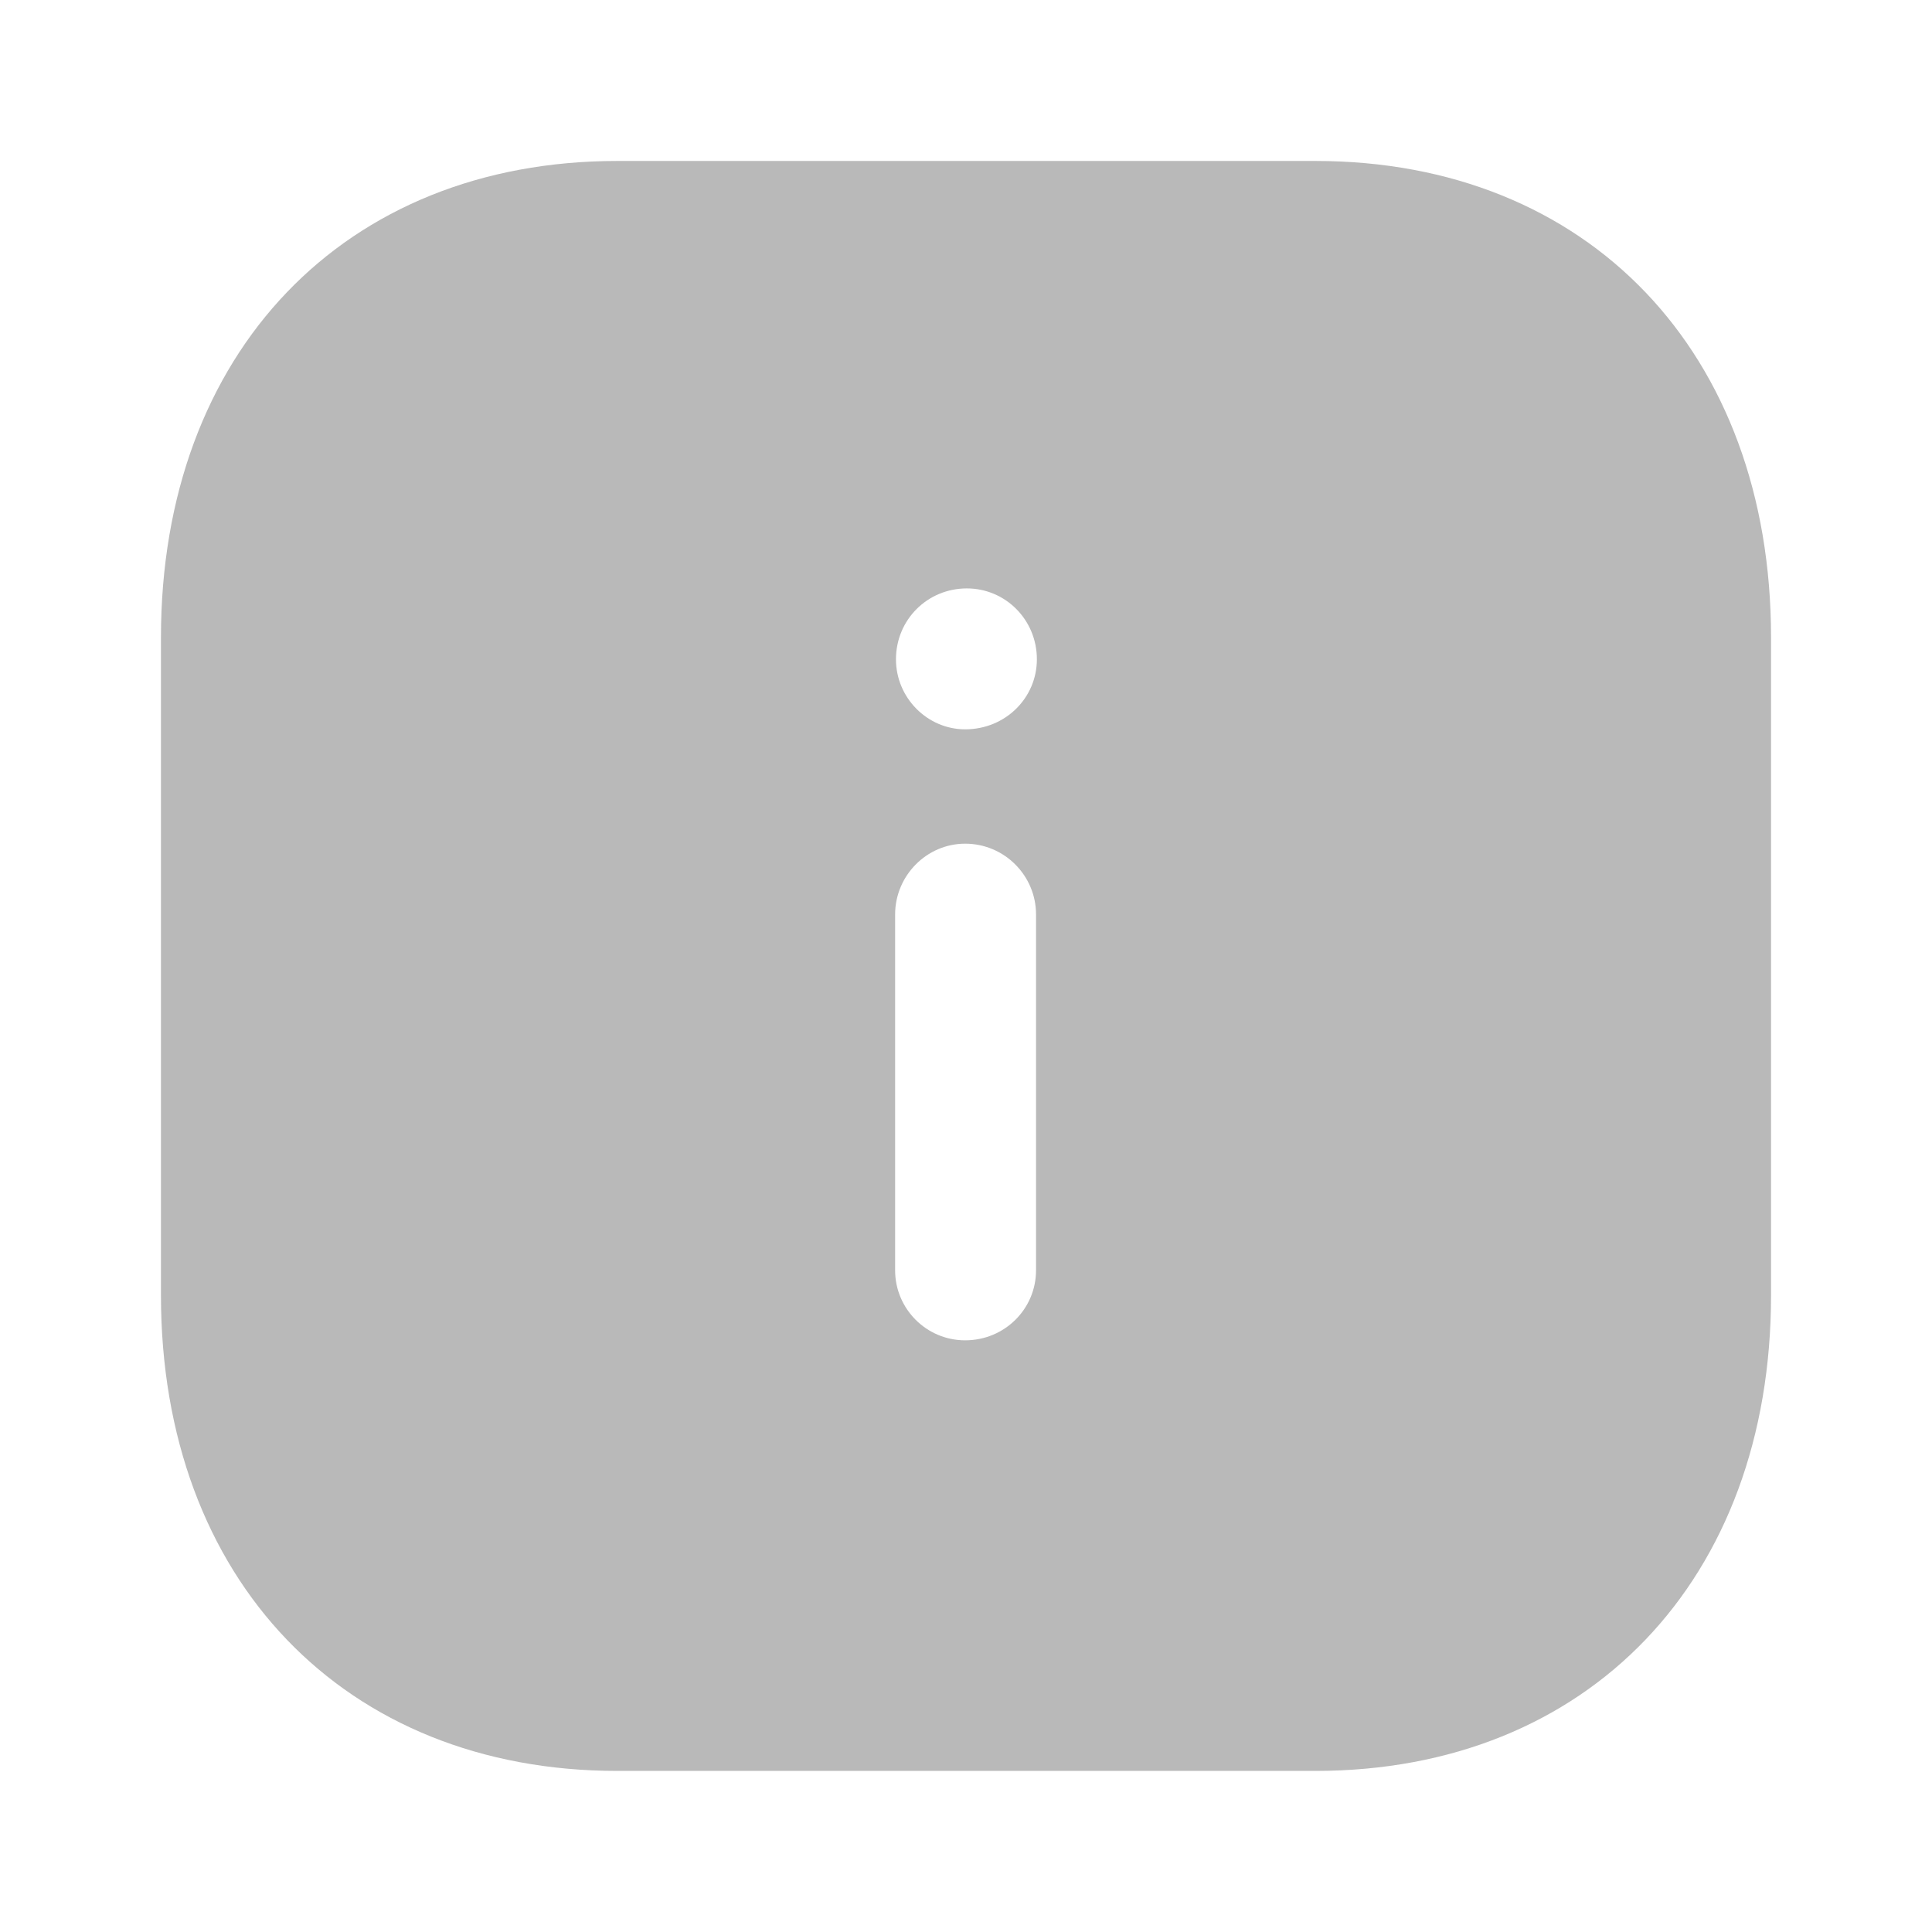
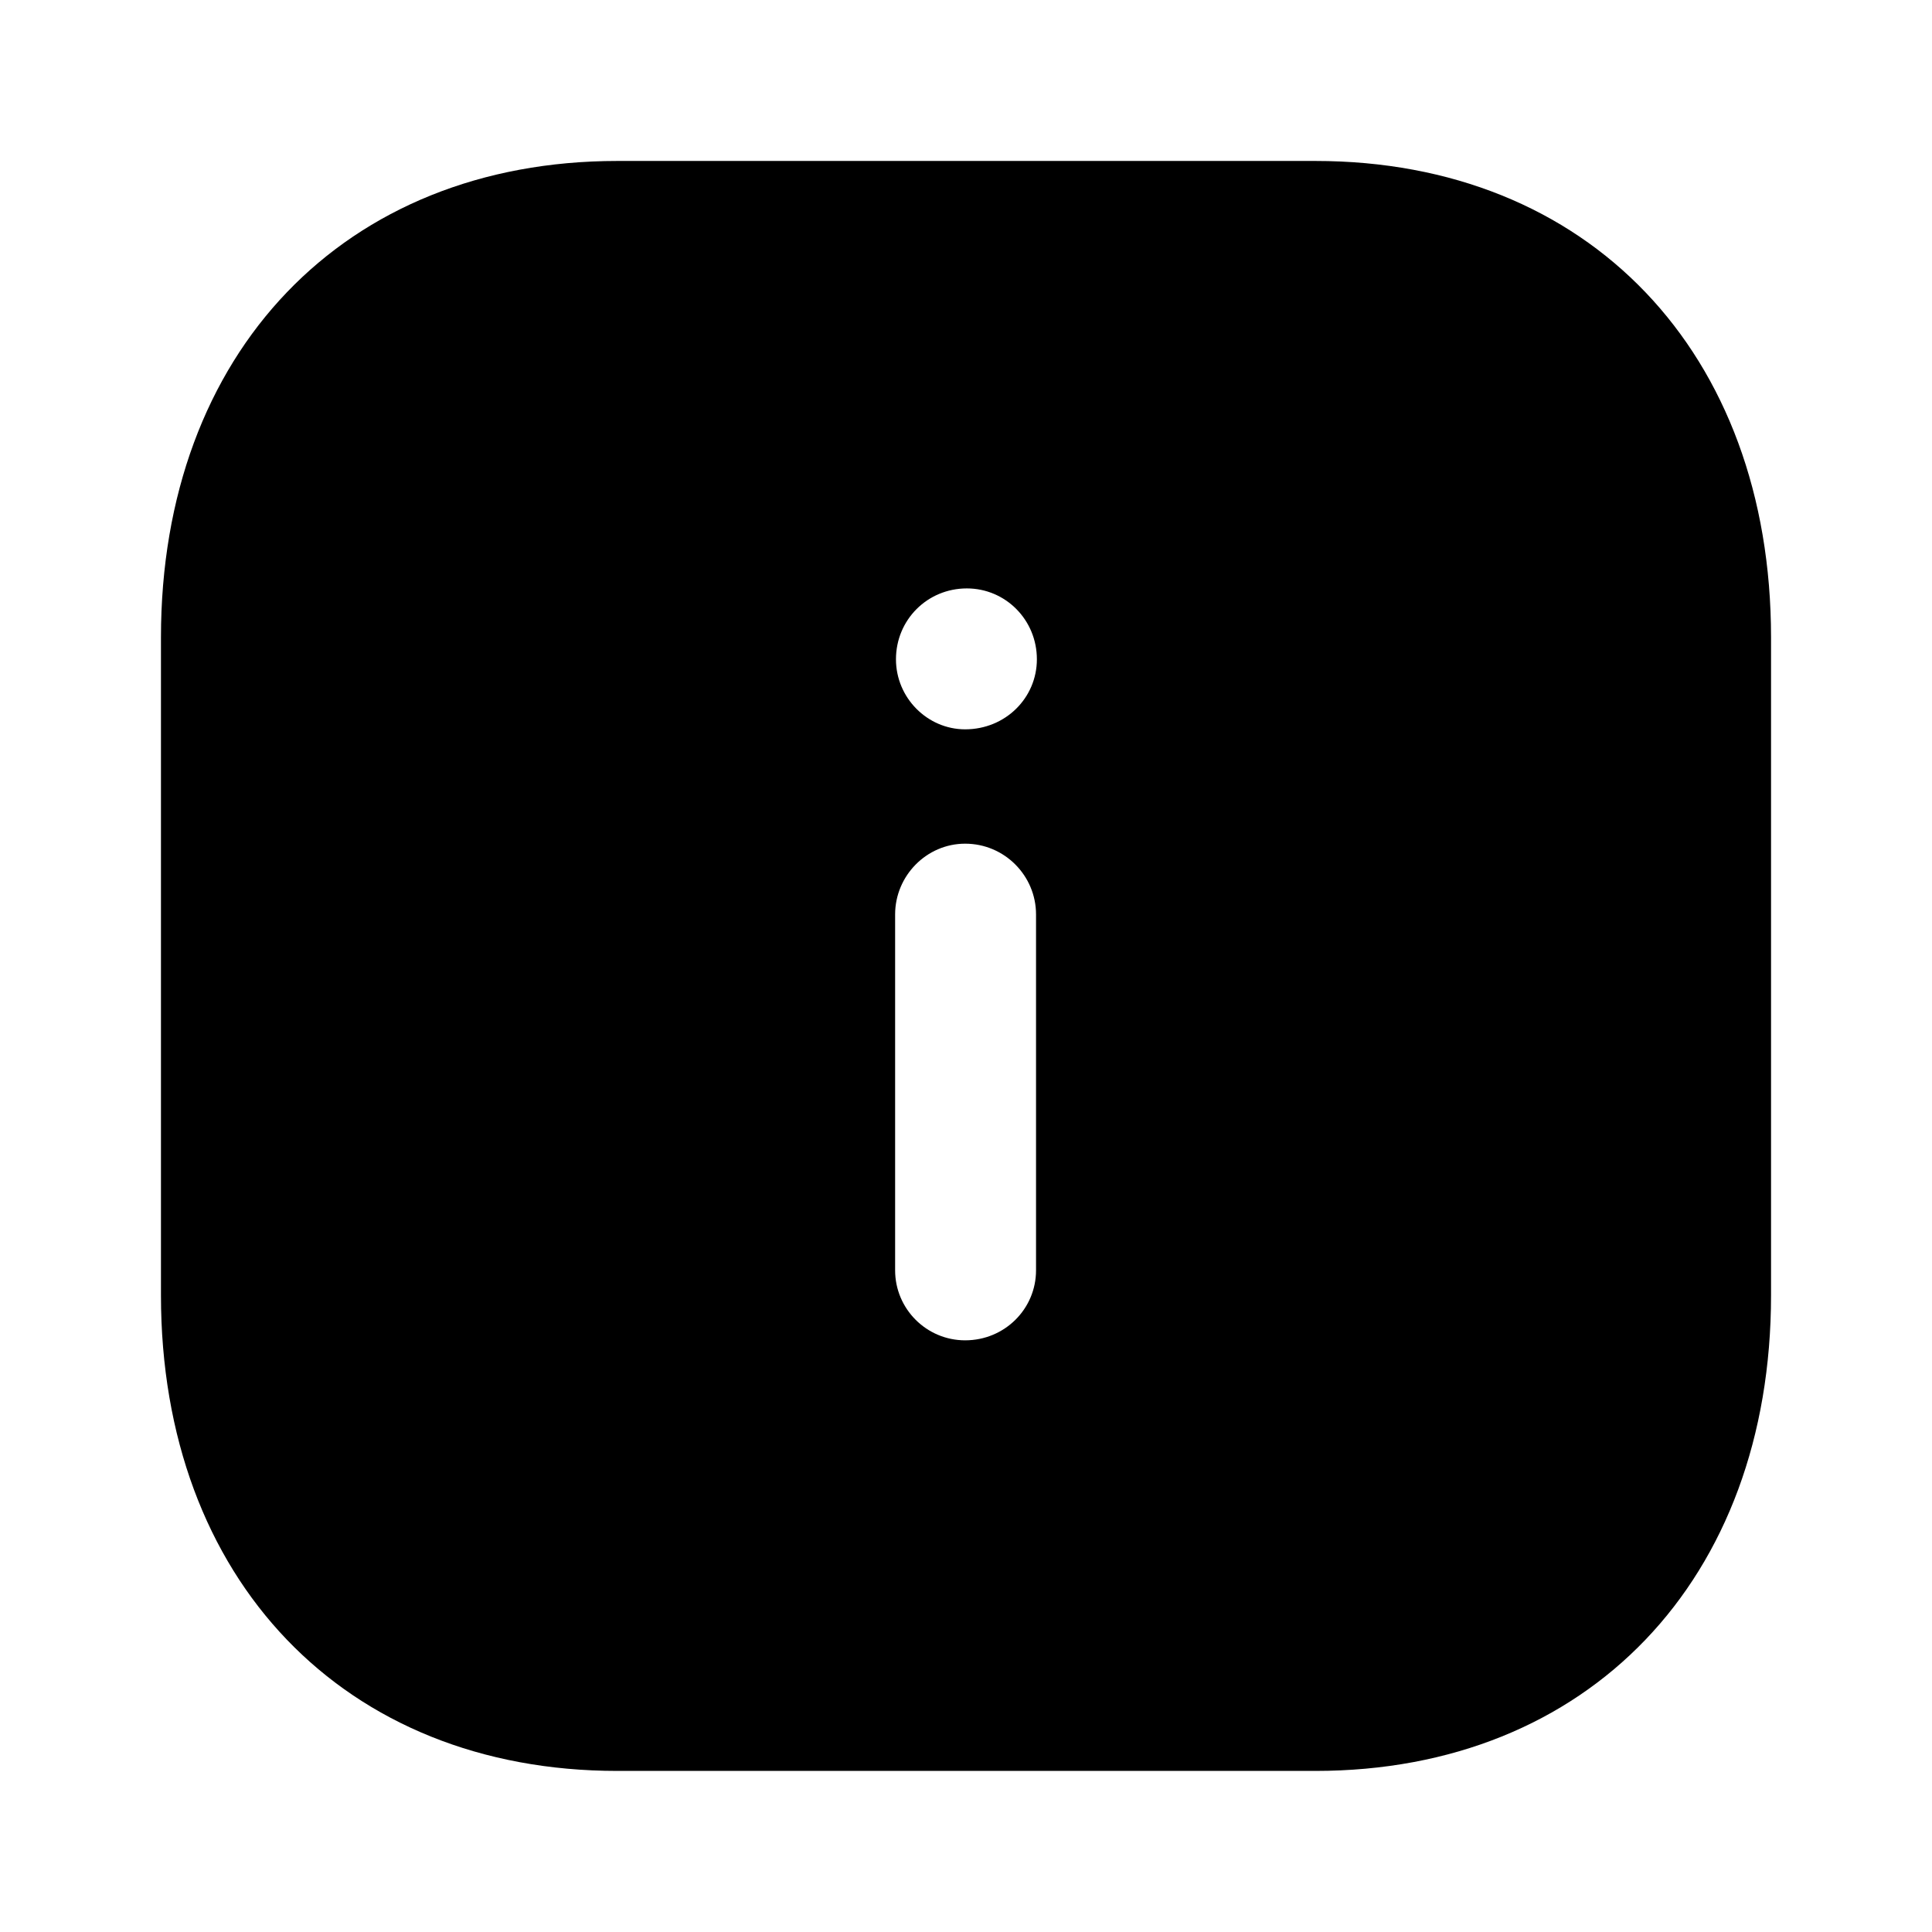
<svg xmlns="http://www.w3.org/2000/svg" width="16" height="16" viewBox="0 0 16 16" fill="none">
-   <path fill-rule="evenodd" clip-rule="evenodd" d="M5.113 1.333H10.893C13.153 1.333 14.667 2.919 14.667 5.279V10.727C14.667 13.08 13.153 14.666 10.893 14.666H5.113C2.853 14.666 1.333 13.08 1.333 10.727V5.279C1.333 2.919 2.853 1.333 5.113 1.333ZM7.993 6.04C7.68 6.04 7.42 5.779 7.42 5.46C7.42 5.133 7.68 4.873 8.007 4.873C8.327 4.873 8.587 5.133 8.587 5.46C8.587 5.779 8.327 6.04 7.993 6.04ZM8.58 10.52C8.58 10.84 8.32 11.1 7.993 11.1C7.673 11.1 7.413 10.84 7.413 10.52V7.573C7.413 7.253 7.673 6.987 7.993 6.987C8.32 6.987 8.58 7.253 8.58 7.573V10.52Z" fill="#B9B9B9" />
+   <path fill-rule="evenodd" clip-rule="evenodd" d="M5.113 1.333H10.893C13.153 1.333 14.667 2.919 14.667 5.279V10.727C14.667 13.08 13.153 14.666 10.893 14.666H5.113C2.853 14.666 1.333 13.08 1.333 10.727V5.279C1.333 2.919 2.853 1.333 5.113 1.333ZM7.993 6.04C7.68 6.04 7.42 5.779 7.42 5.46C7.42 5.133 7.68 4.873 8.007 4.873C8.327 4.873 8.587 5.133 8.587 5.46C8.587 5.779 8.327 6.04 7.993 6.04ZM8.58 10.52C8.58 10.84 8.32 11.1 7.993 11.1C7.673 11.1 7.413 10.84 7.413 10.52V7.573C7.413 7.253 7.673 6.987 7.993 6.987C8.32 6.987 8.58 7.253 8.58 7.573V10.52Z" fill="currentColor" />
</svg>
